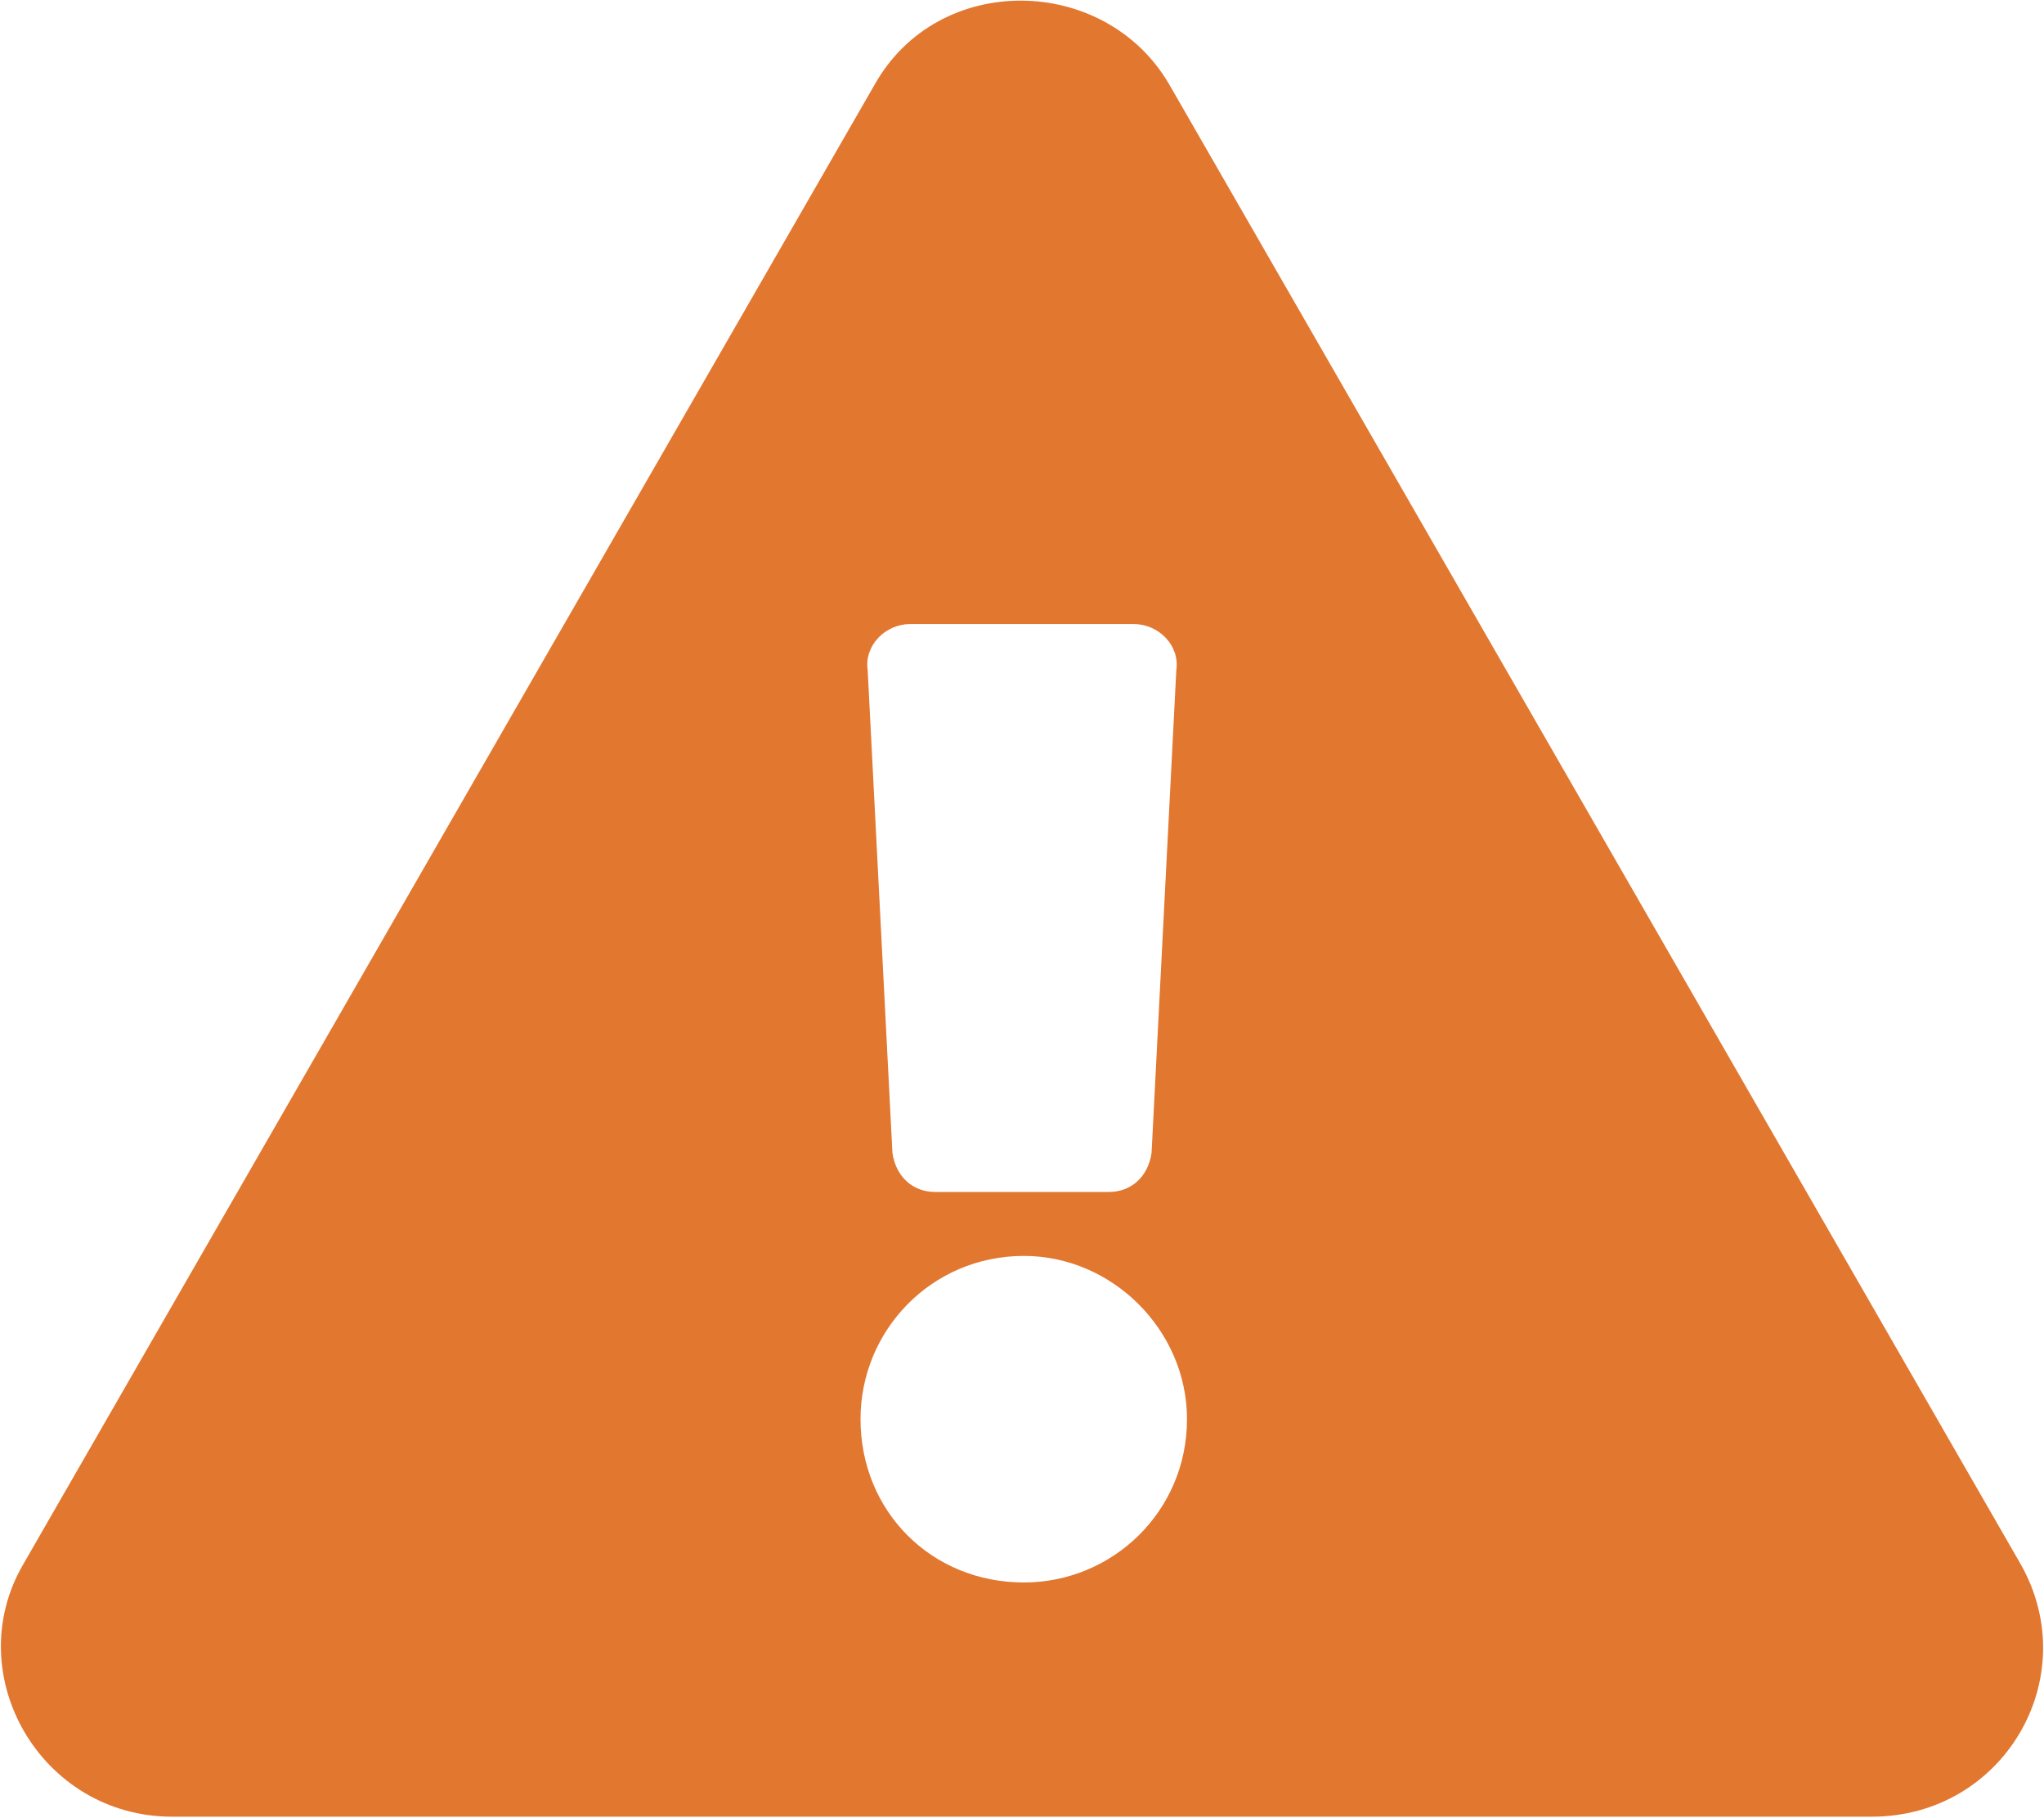
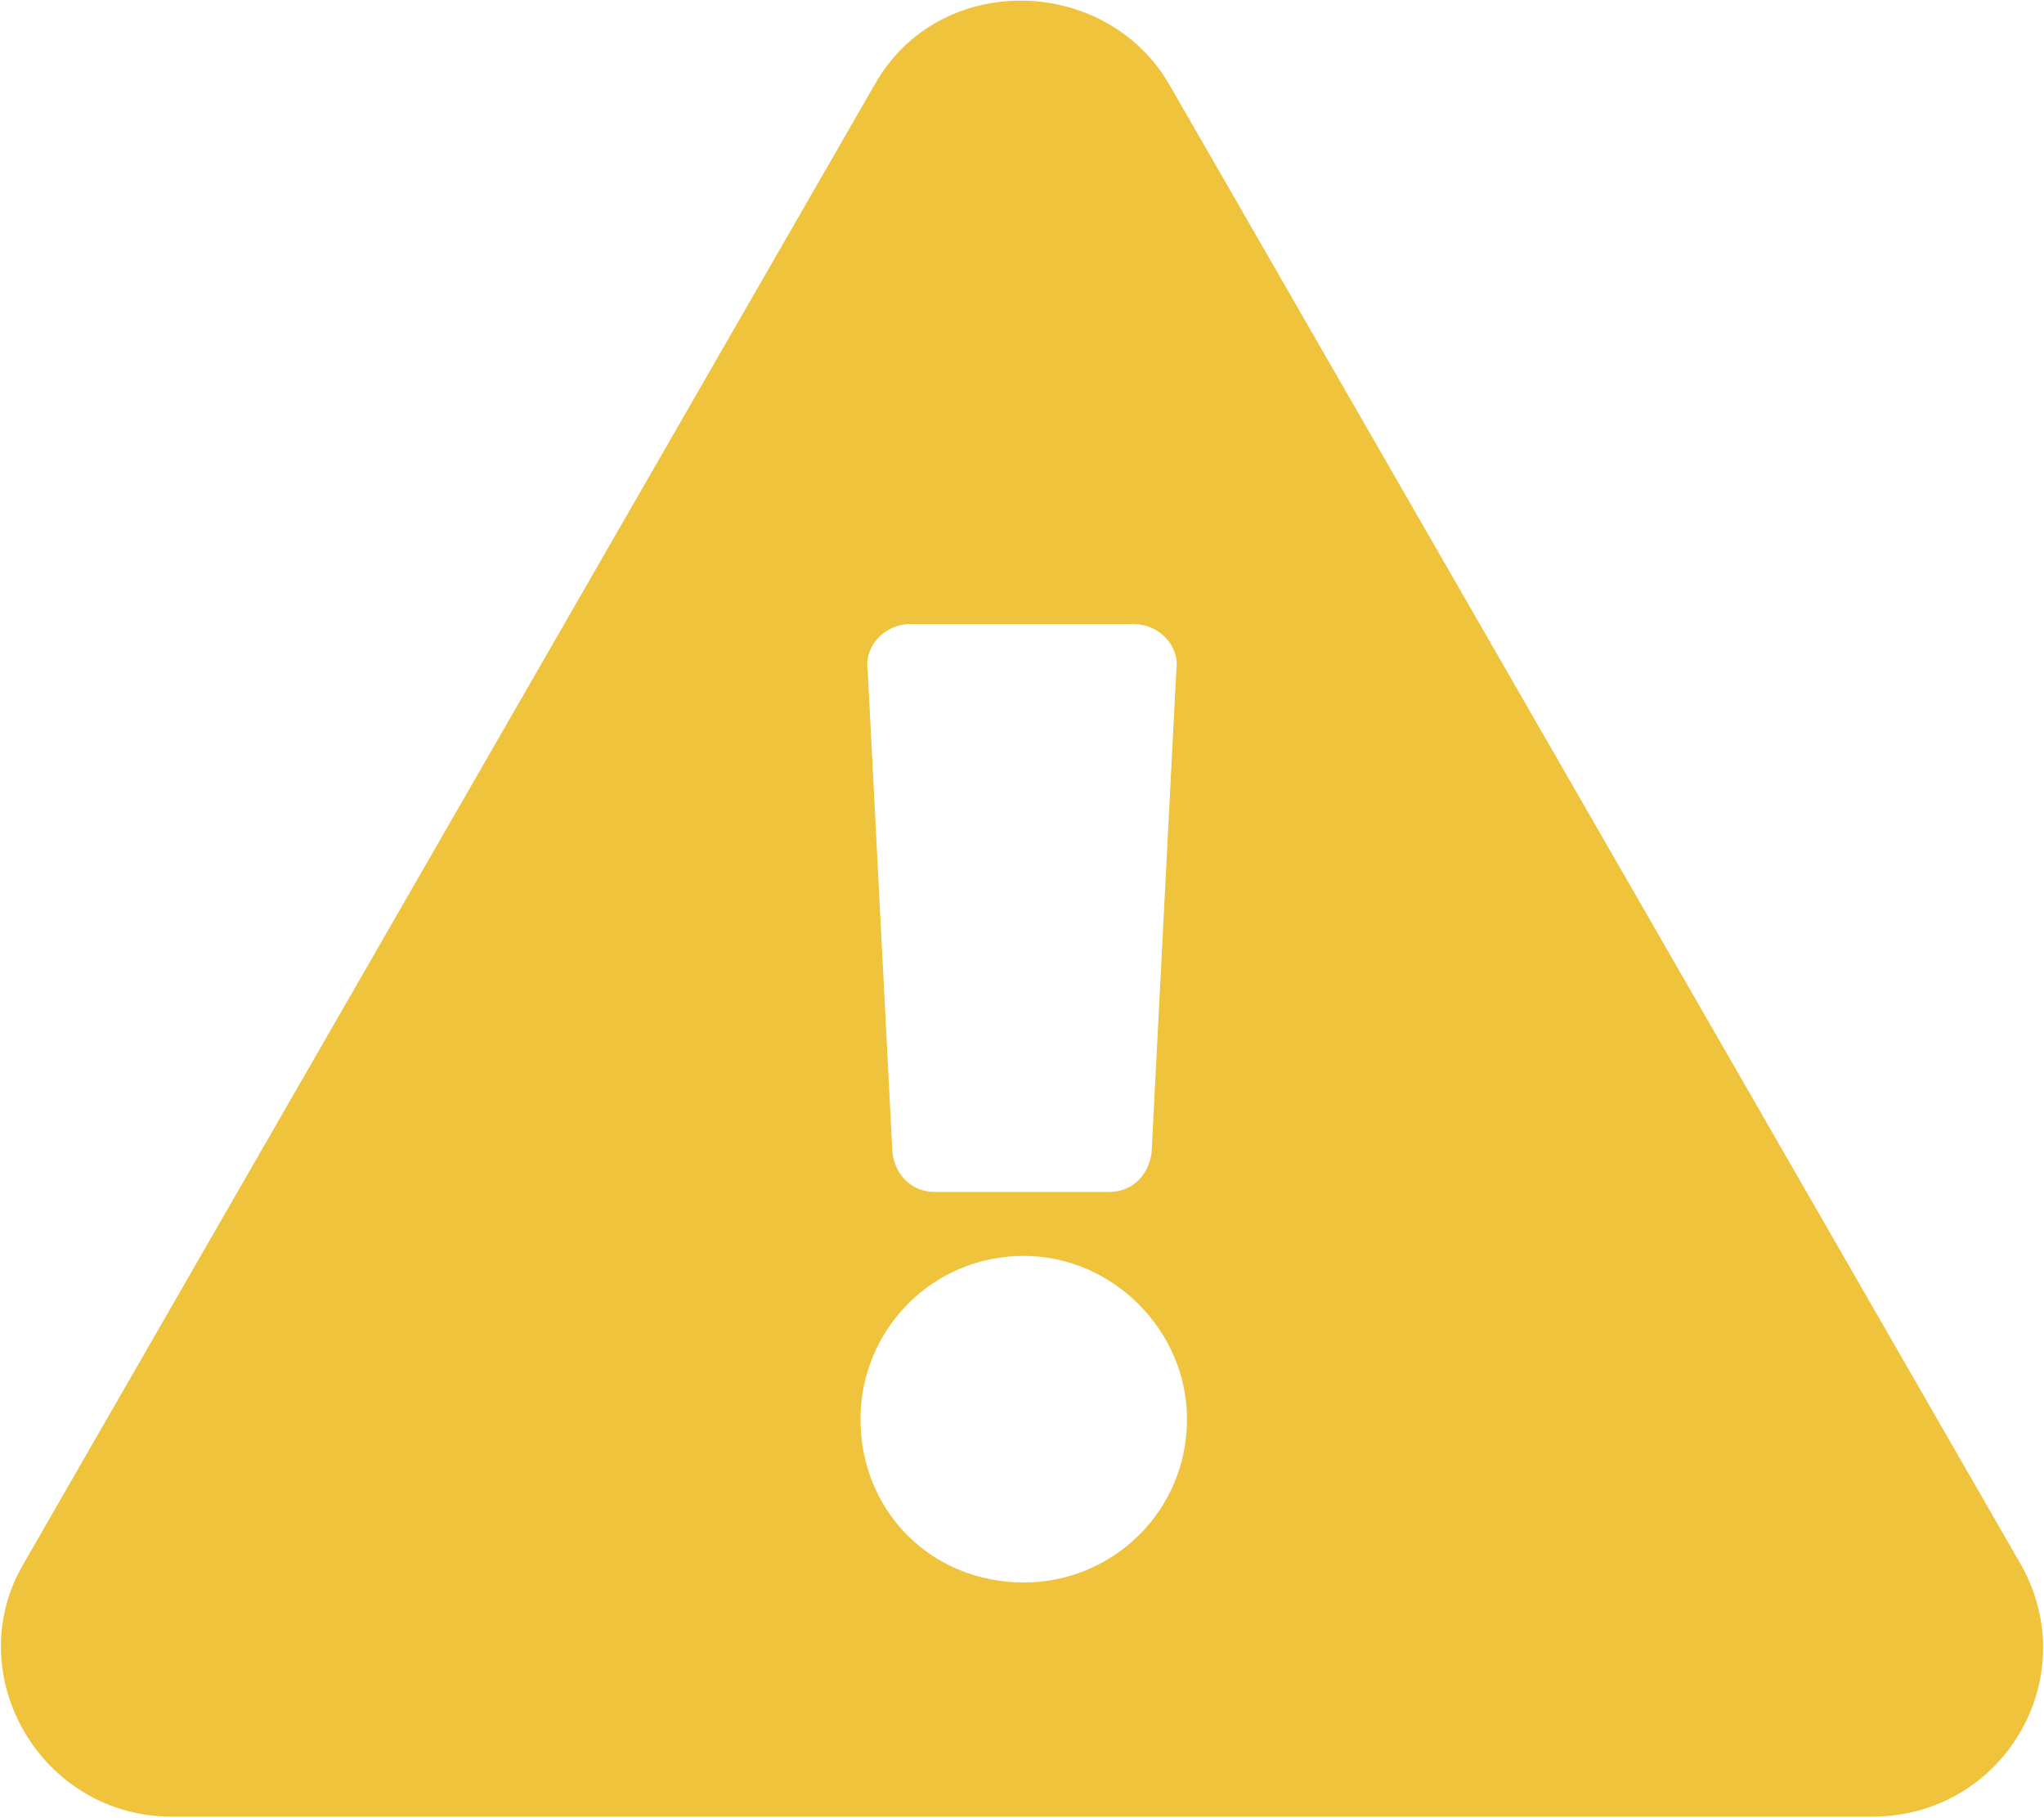
<svg xmlns="http://www.w3.org/2000/svg" width="18" height="16" viewBox="0 0 18 16" fill="none">
-   <path d="M17.797 13.775L10.297 0.744C9.734 -0.225 8.266 -0.256 7.703 0.744L0.203 13.775C-0.359 14.744 0.359 15.994 1.516 15.994H16.484C17.641 15.994 18.359 14.775 17.797 13.775ZM9.016 11.057C9.797 11.057 10.453 11.713 10.453 12.494C10.453 13.307 9.797 13.932 9.016 13.932C8.203 13.932 7.578 13.307 7.578 12.494C7.578 11.713 8.203 11.057 9.016 11.057ZM7.641 5.9C7.609 5.682 7.797 5.494 8.016 5.494H9.984C10.203 5.494 10.391 5.682 10.359 5.9L10.141 10.15C10.109 10.369 9.953 10.494 9.766 10.494H8.234C8.047 10.494 7.891 10.369 7.859 10.15L7.641 5.9Z" fill="#E27730" />
+   <path d="M17.797 13.775L10.297 0.744C9.734 -0.225 8.266 -0.256 7.703 0.744L0.203 13.775C-0.359 14.744 0.359 15.994 1.516 15.994H16.484C17.641 15.994 18.359 14.775 17.797 13.775ZM9.016 11.057C9.797 11.057 10.453 11.713 10.453 12.494C10.453 13.307 9.797 13.932 9.016 13.932C8.203 13.932 7.578 13.307 7.578 12.494C7.578 11.713 8.203 11.057 9.016 11.057ZM7.641 5.9C7.609 5.682 7.797 5.494 8.016 5.494H9.984C10.203 5.494 10.391 5.682 10.359 5.9L10.141 10.15C10.109 10.369 9.953 10.494 9.766 10.494H8.234C8.047 10.494 7.891 10.369 7.859 10.15L7.641 5.9Z" fill="#f0c33c" />
</svg>
